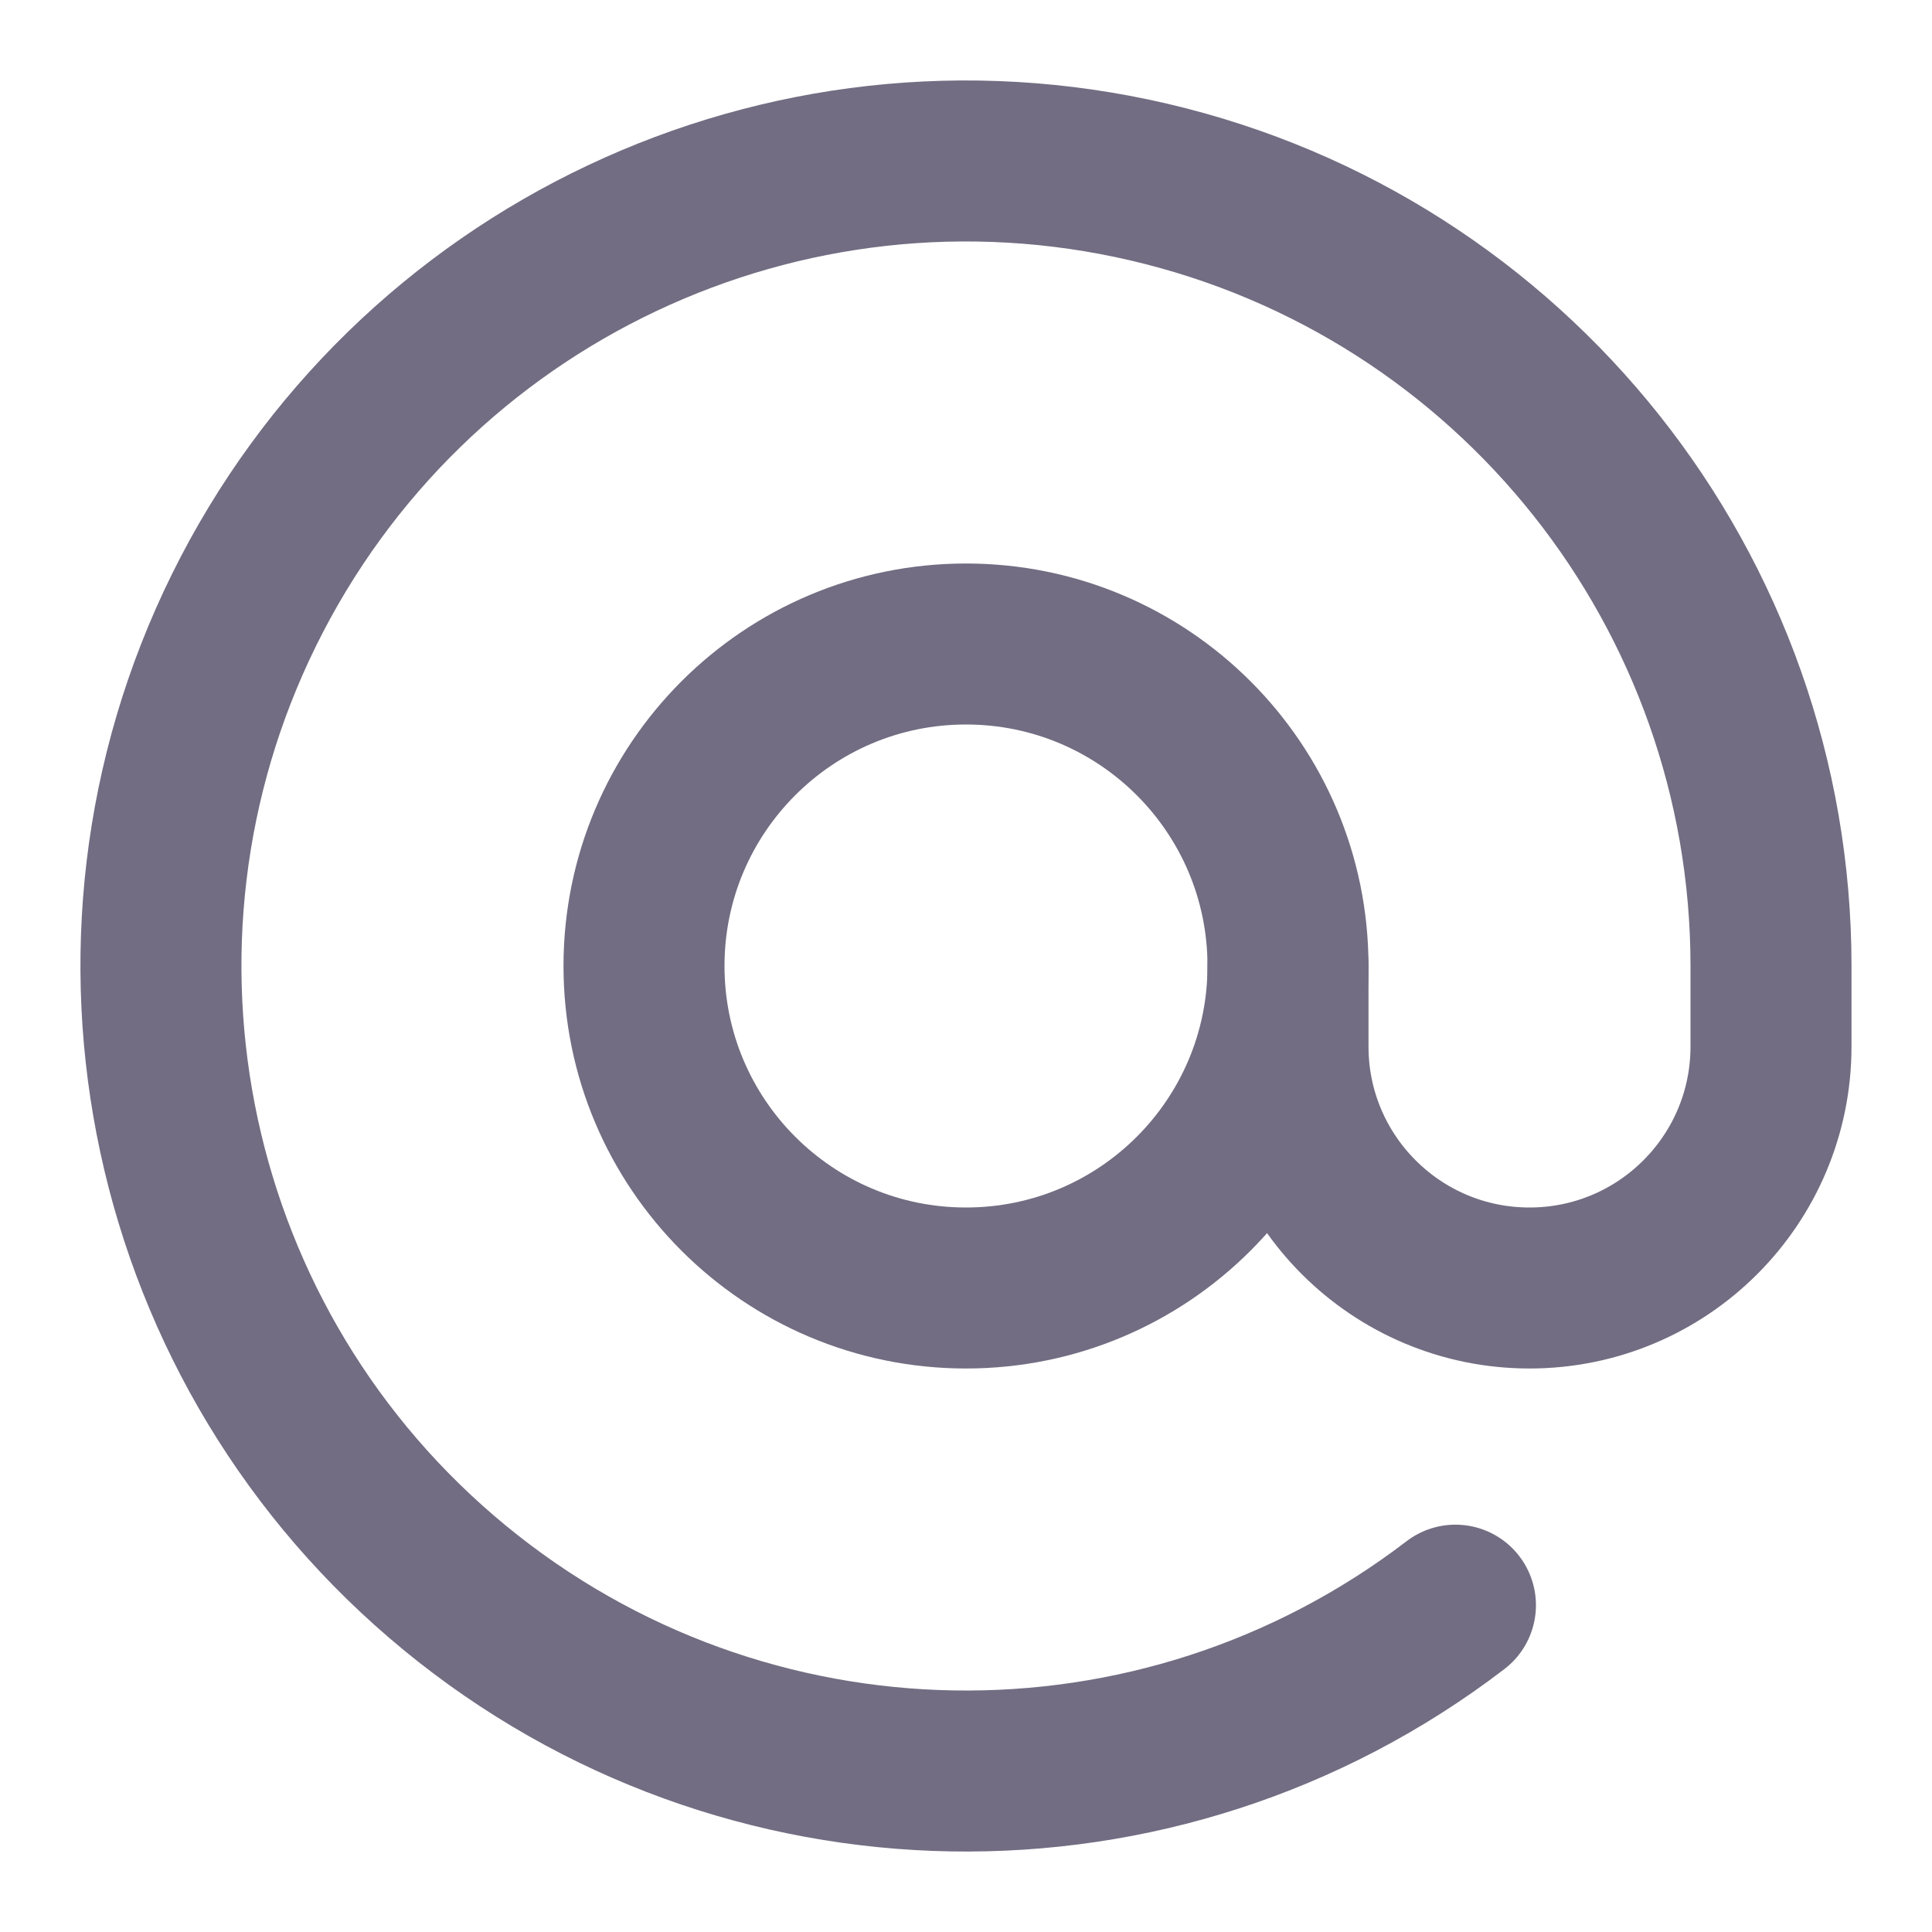
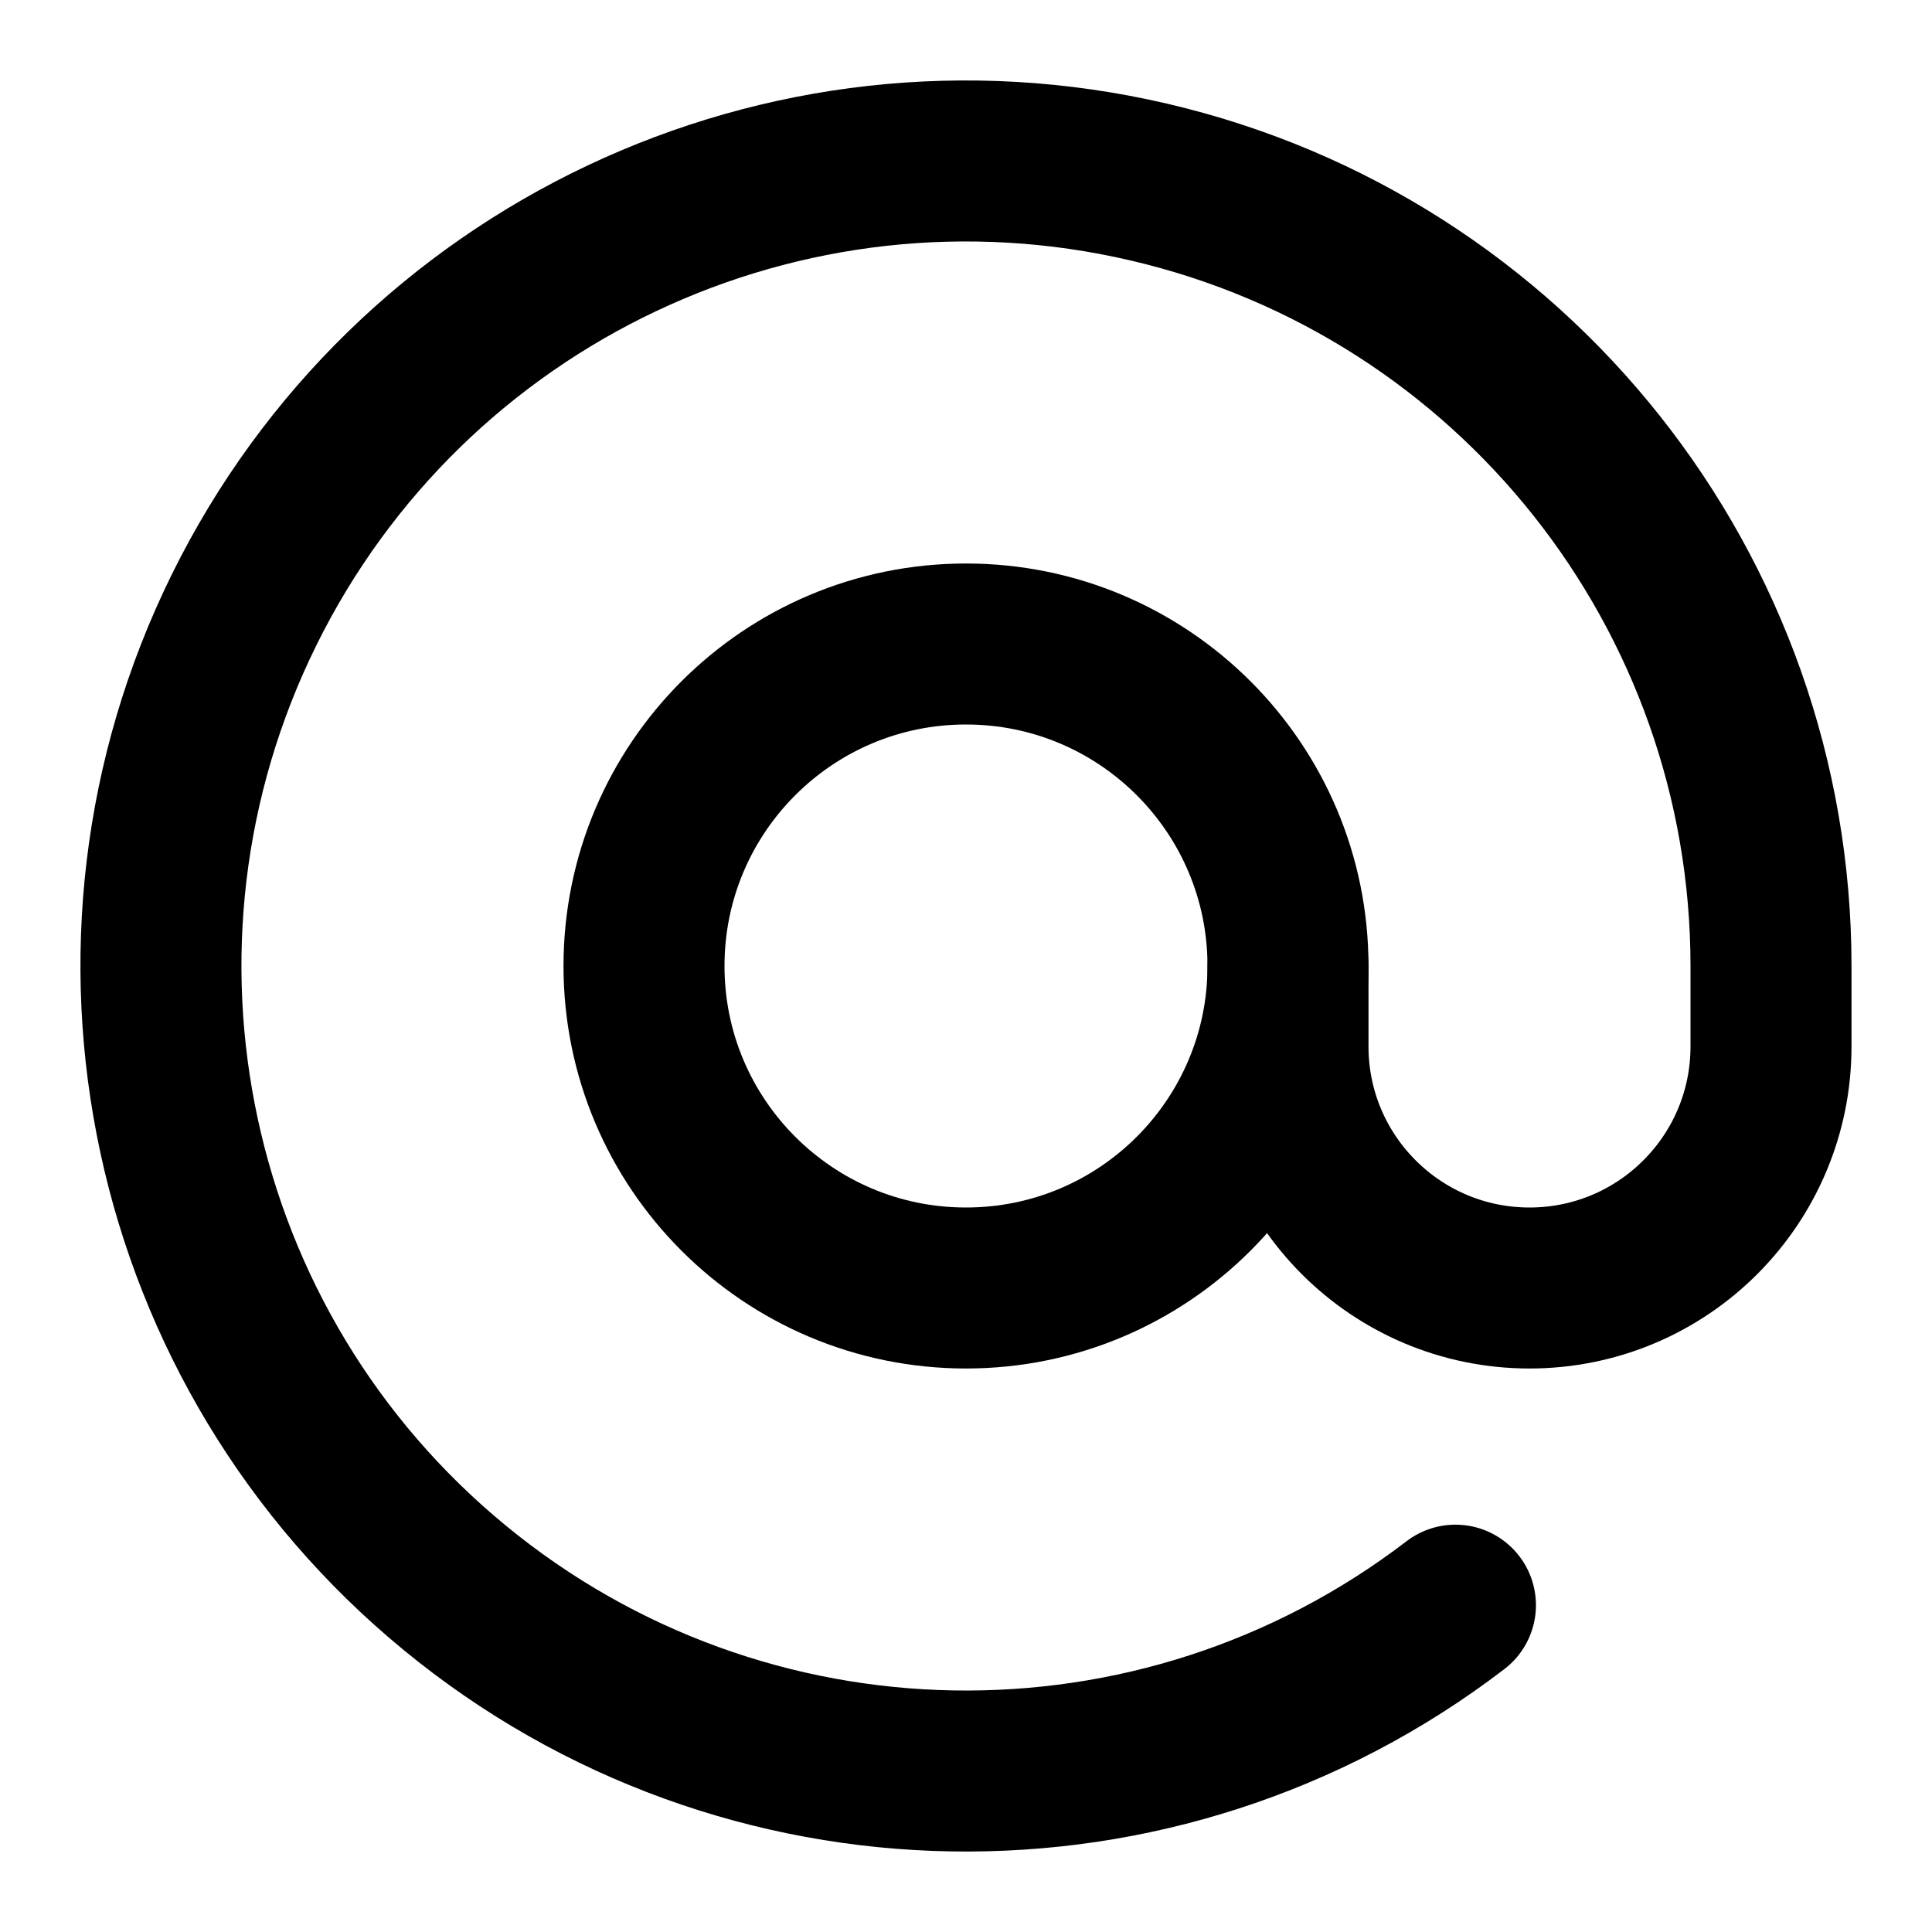
<svg xmlns="http://www.w3.org/2000/svg" width="24px" height="24px" viewBox="0 0 24 24" version="1.1">
  <defs />
  <g id="Icons" stroke="none" stroke-width="1" fill="none" fill-rule="evenodd" stroke-linecap="round" stroke-linejoin="round">
-     <g id="icons/at" stroke="#726D82" stroke-width="2">
+     <g id="icons/at" stroke="#000000" stroke-width="2">
      <g id="at-sign" transform="translate(1, 2)">
        <circle id="Oval" cx="11" cy="10" r="4" />
        <path d="M15,10 L15,11 C15,12.657 16.343,14 18,14 C19.657,14 21,12.657 21,11 L21,10 C21,5.353 17.798,1.318 13.273,0.262 C8.747,-0.794 4.09,1.407 2.033,5.574 C-0.024,9.741 1.06,14.776 4.651,17.726 C8.241,20.677 13.39,20.765 17.08,17.94" id="Shape" />
      </g>
    </g>
  </g>
</svg>
